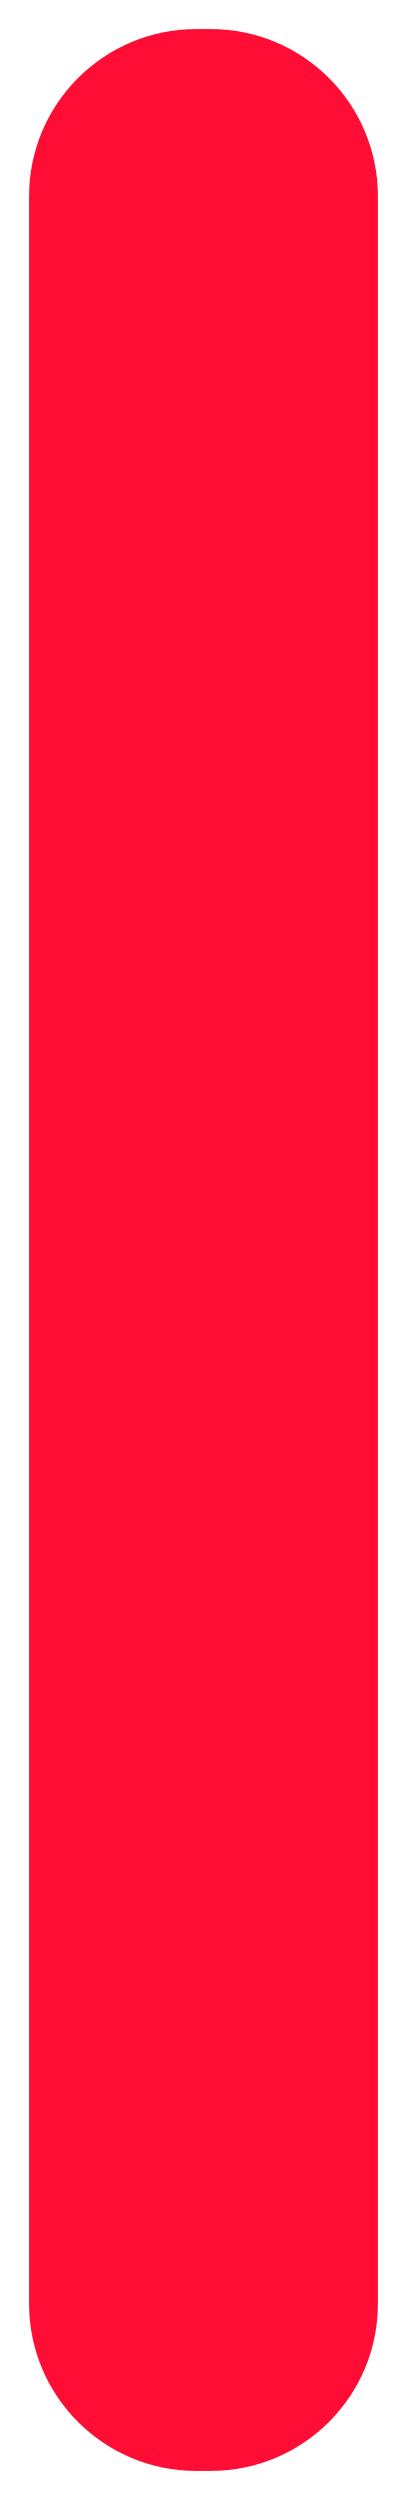
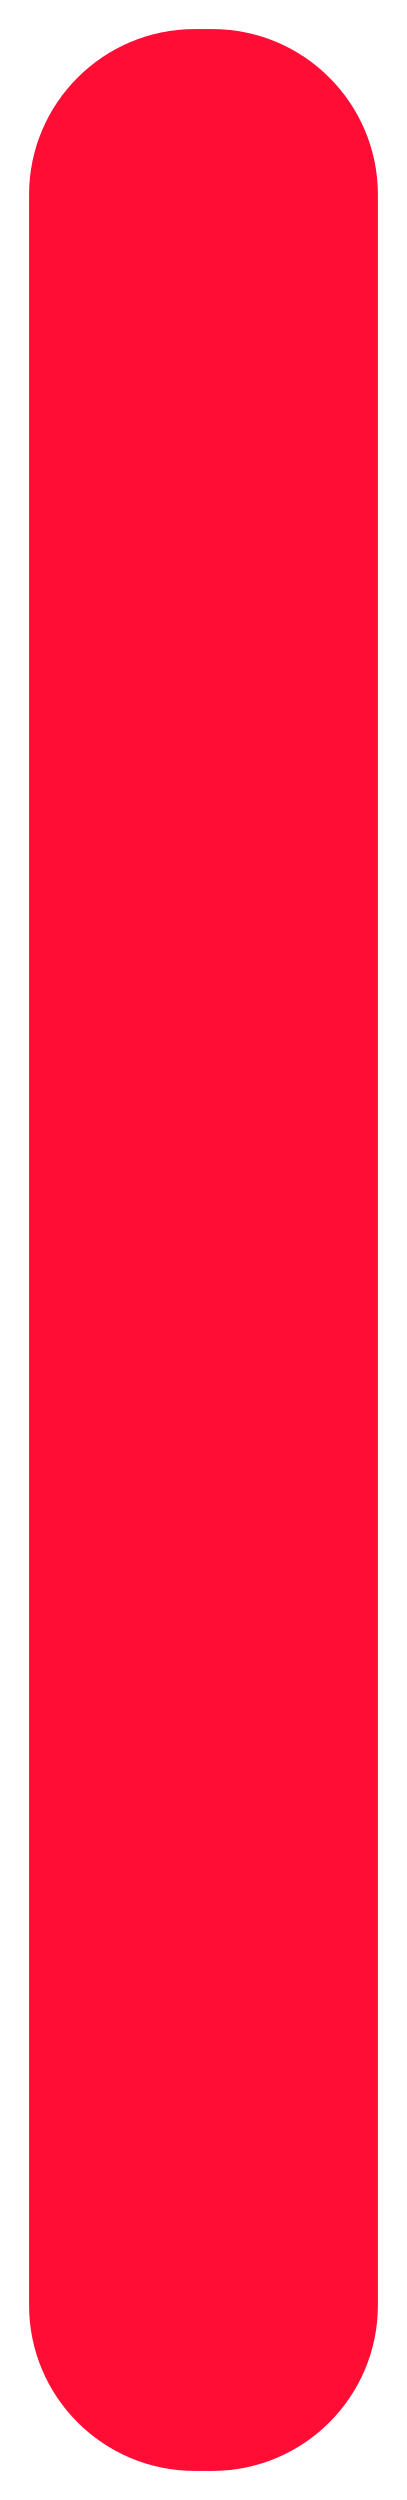
- <svg xmlns="http://www.w3.org/2000/svg" id="clock" viewBox="0 0 14 86">
-   <defs>
-     <style>.cls-1{fill:#ff0d35;}</style>
-   </defs>
-   <rect class="cls-1" x="-35" y="37" width="84" height="12" rx="5.75" ry="5.75" transform="translate(-36 50) rotate(-90)" />
+ <svg xmlns="http://www.w3.org/2000/svg" height="86" viewBox="0 0 14 86" width="14">
+   <rect fill="#ff0d35" height="12" rx="5.7" transform="matrix(0 -1 1 0 -36 50)" width="84" x="-35" y="37" />
</svg>
